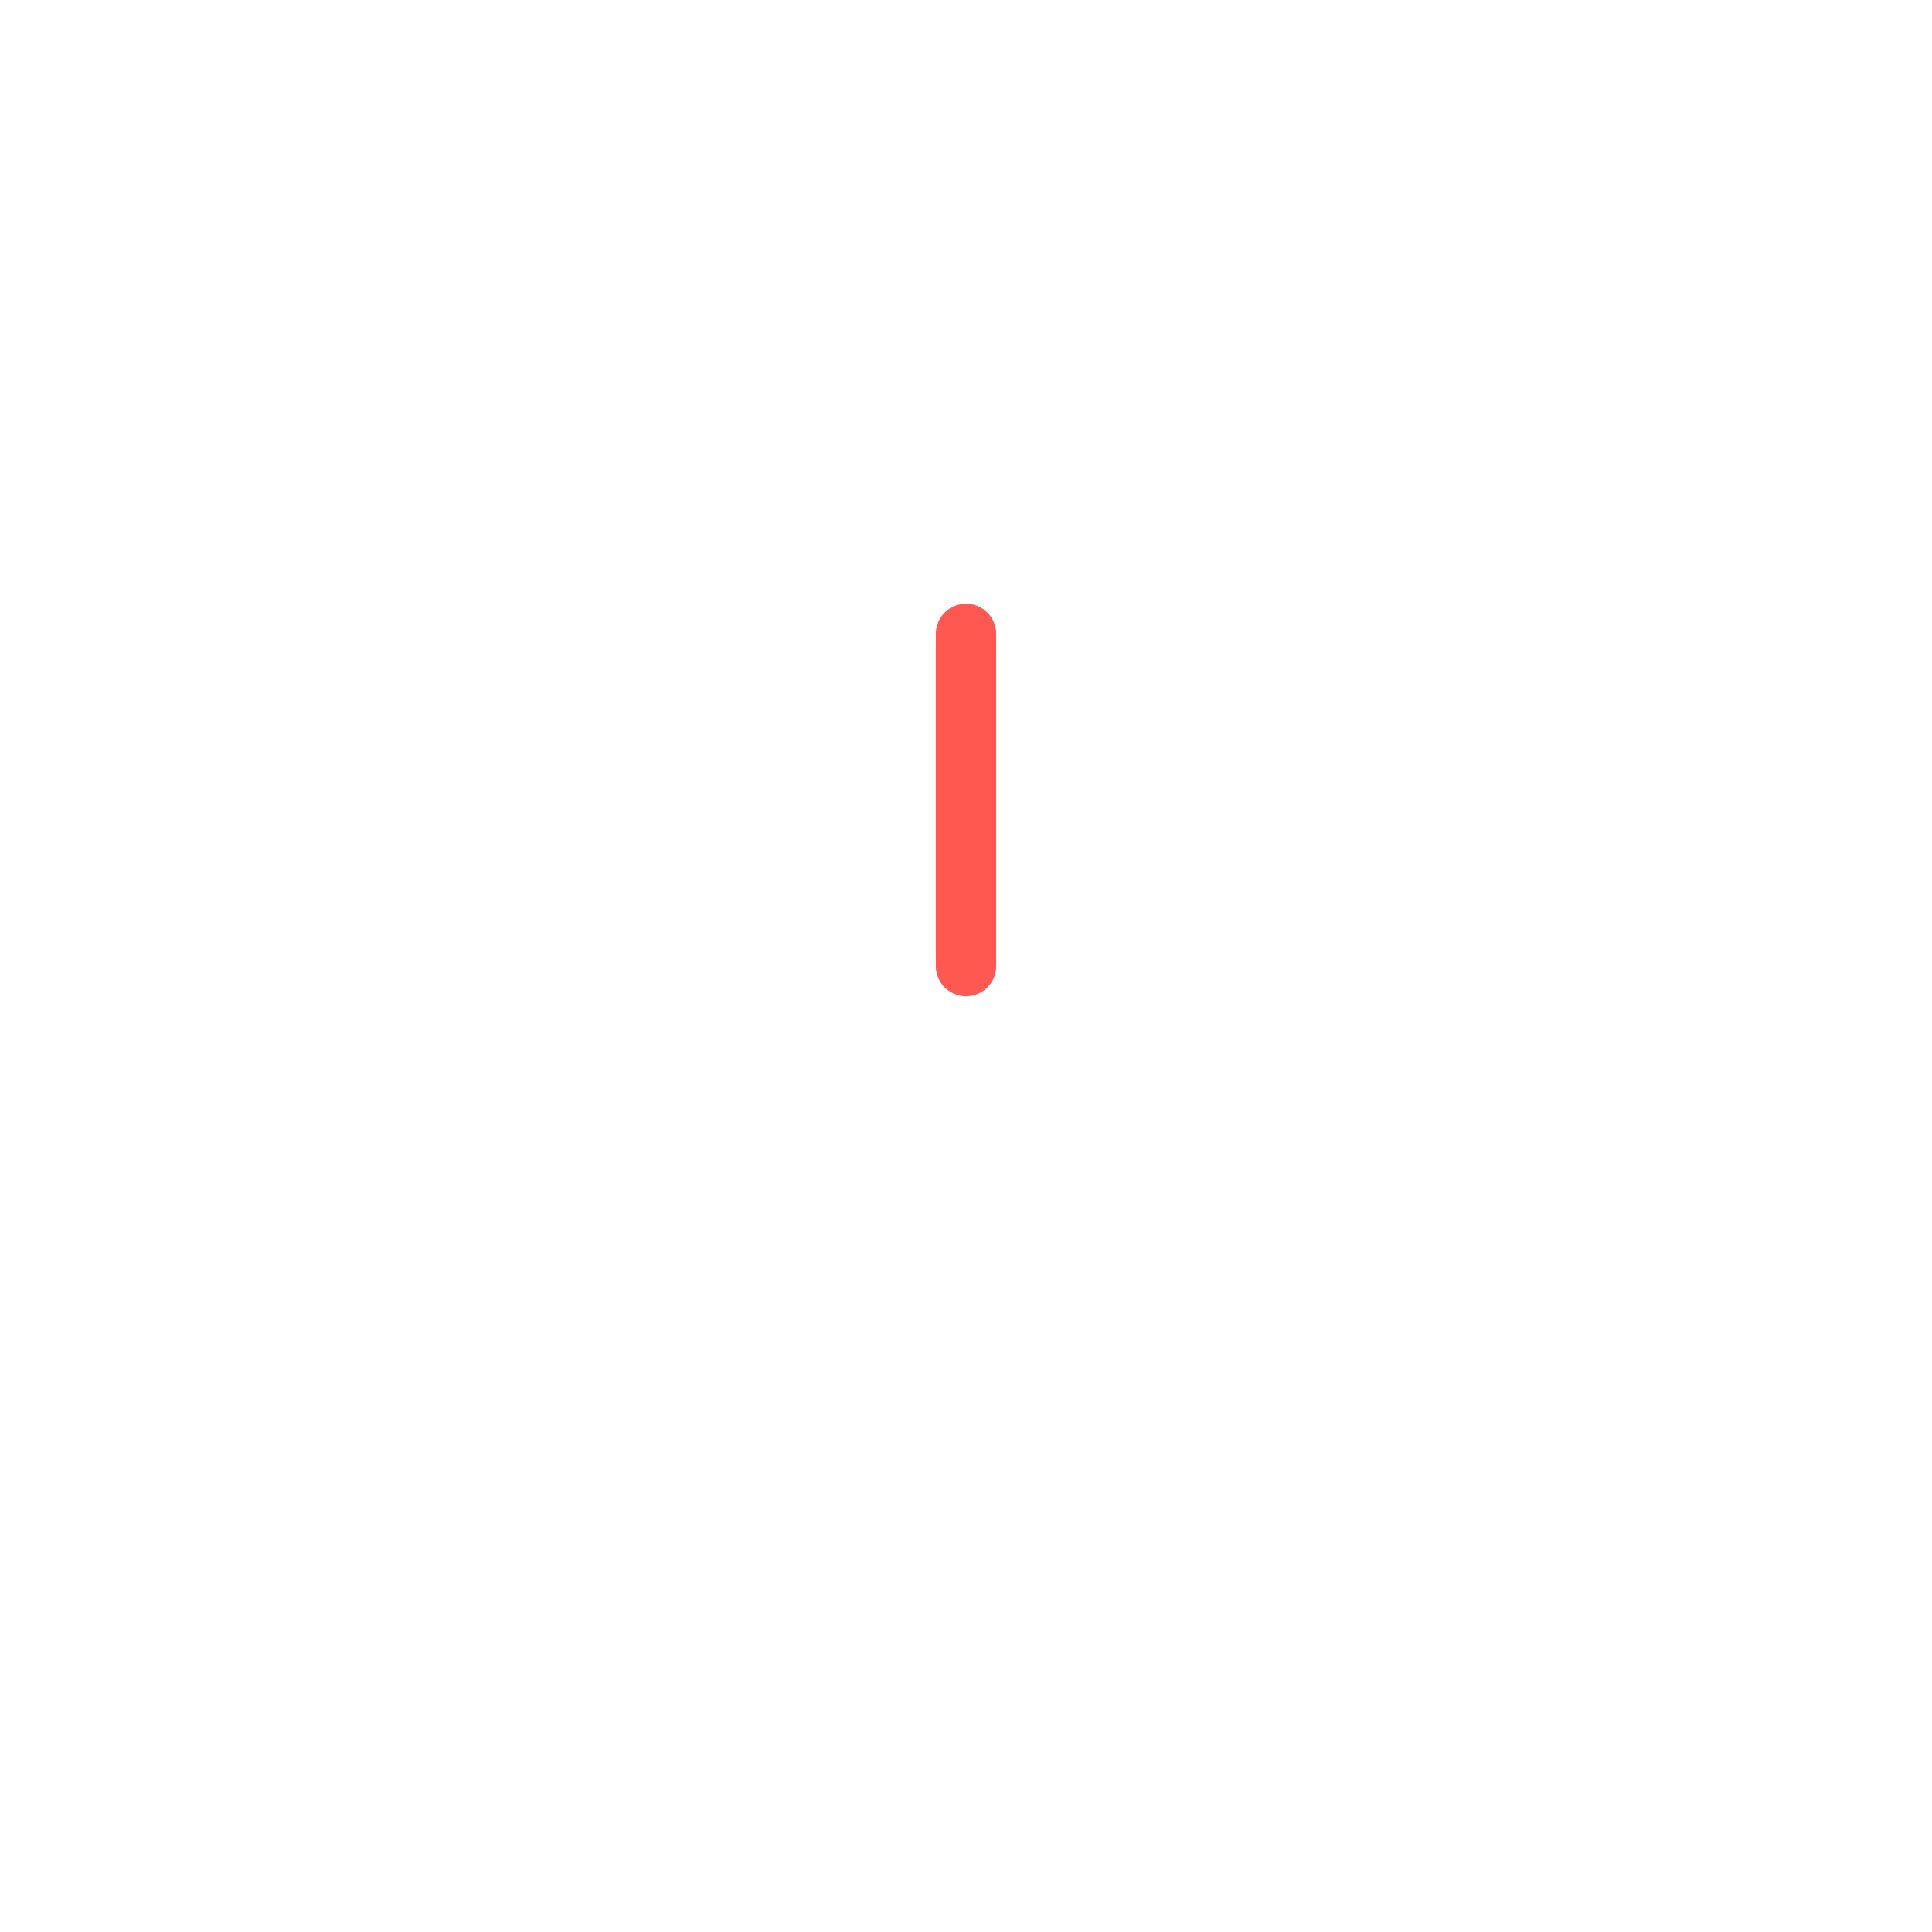
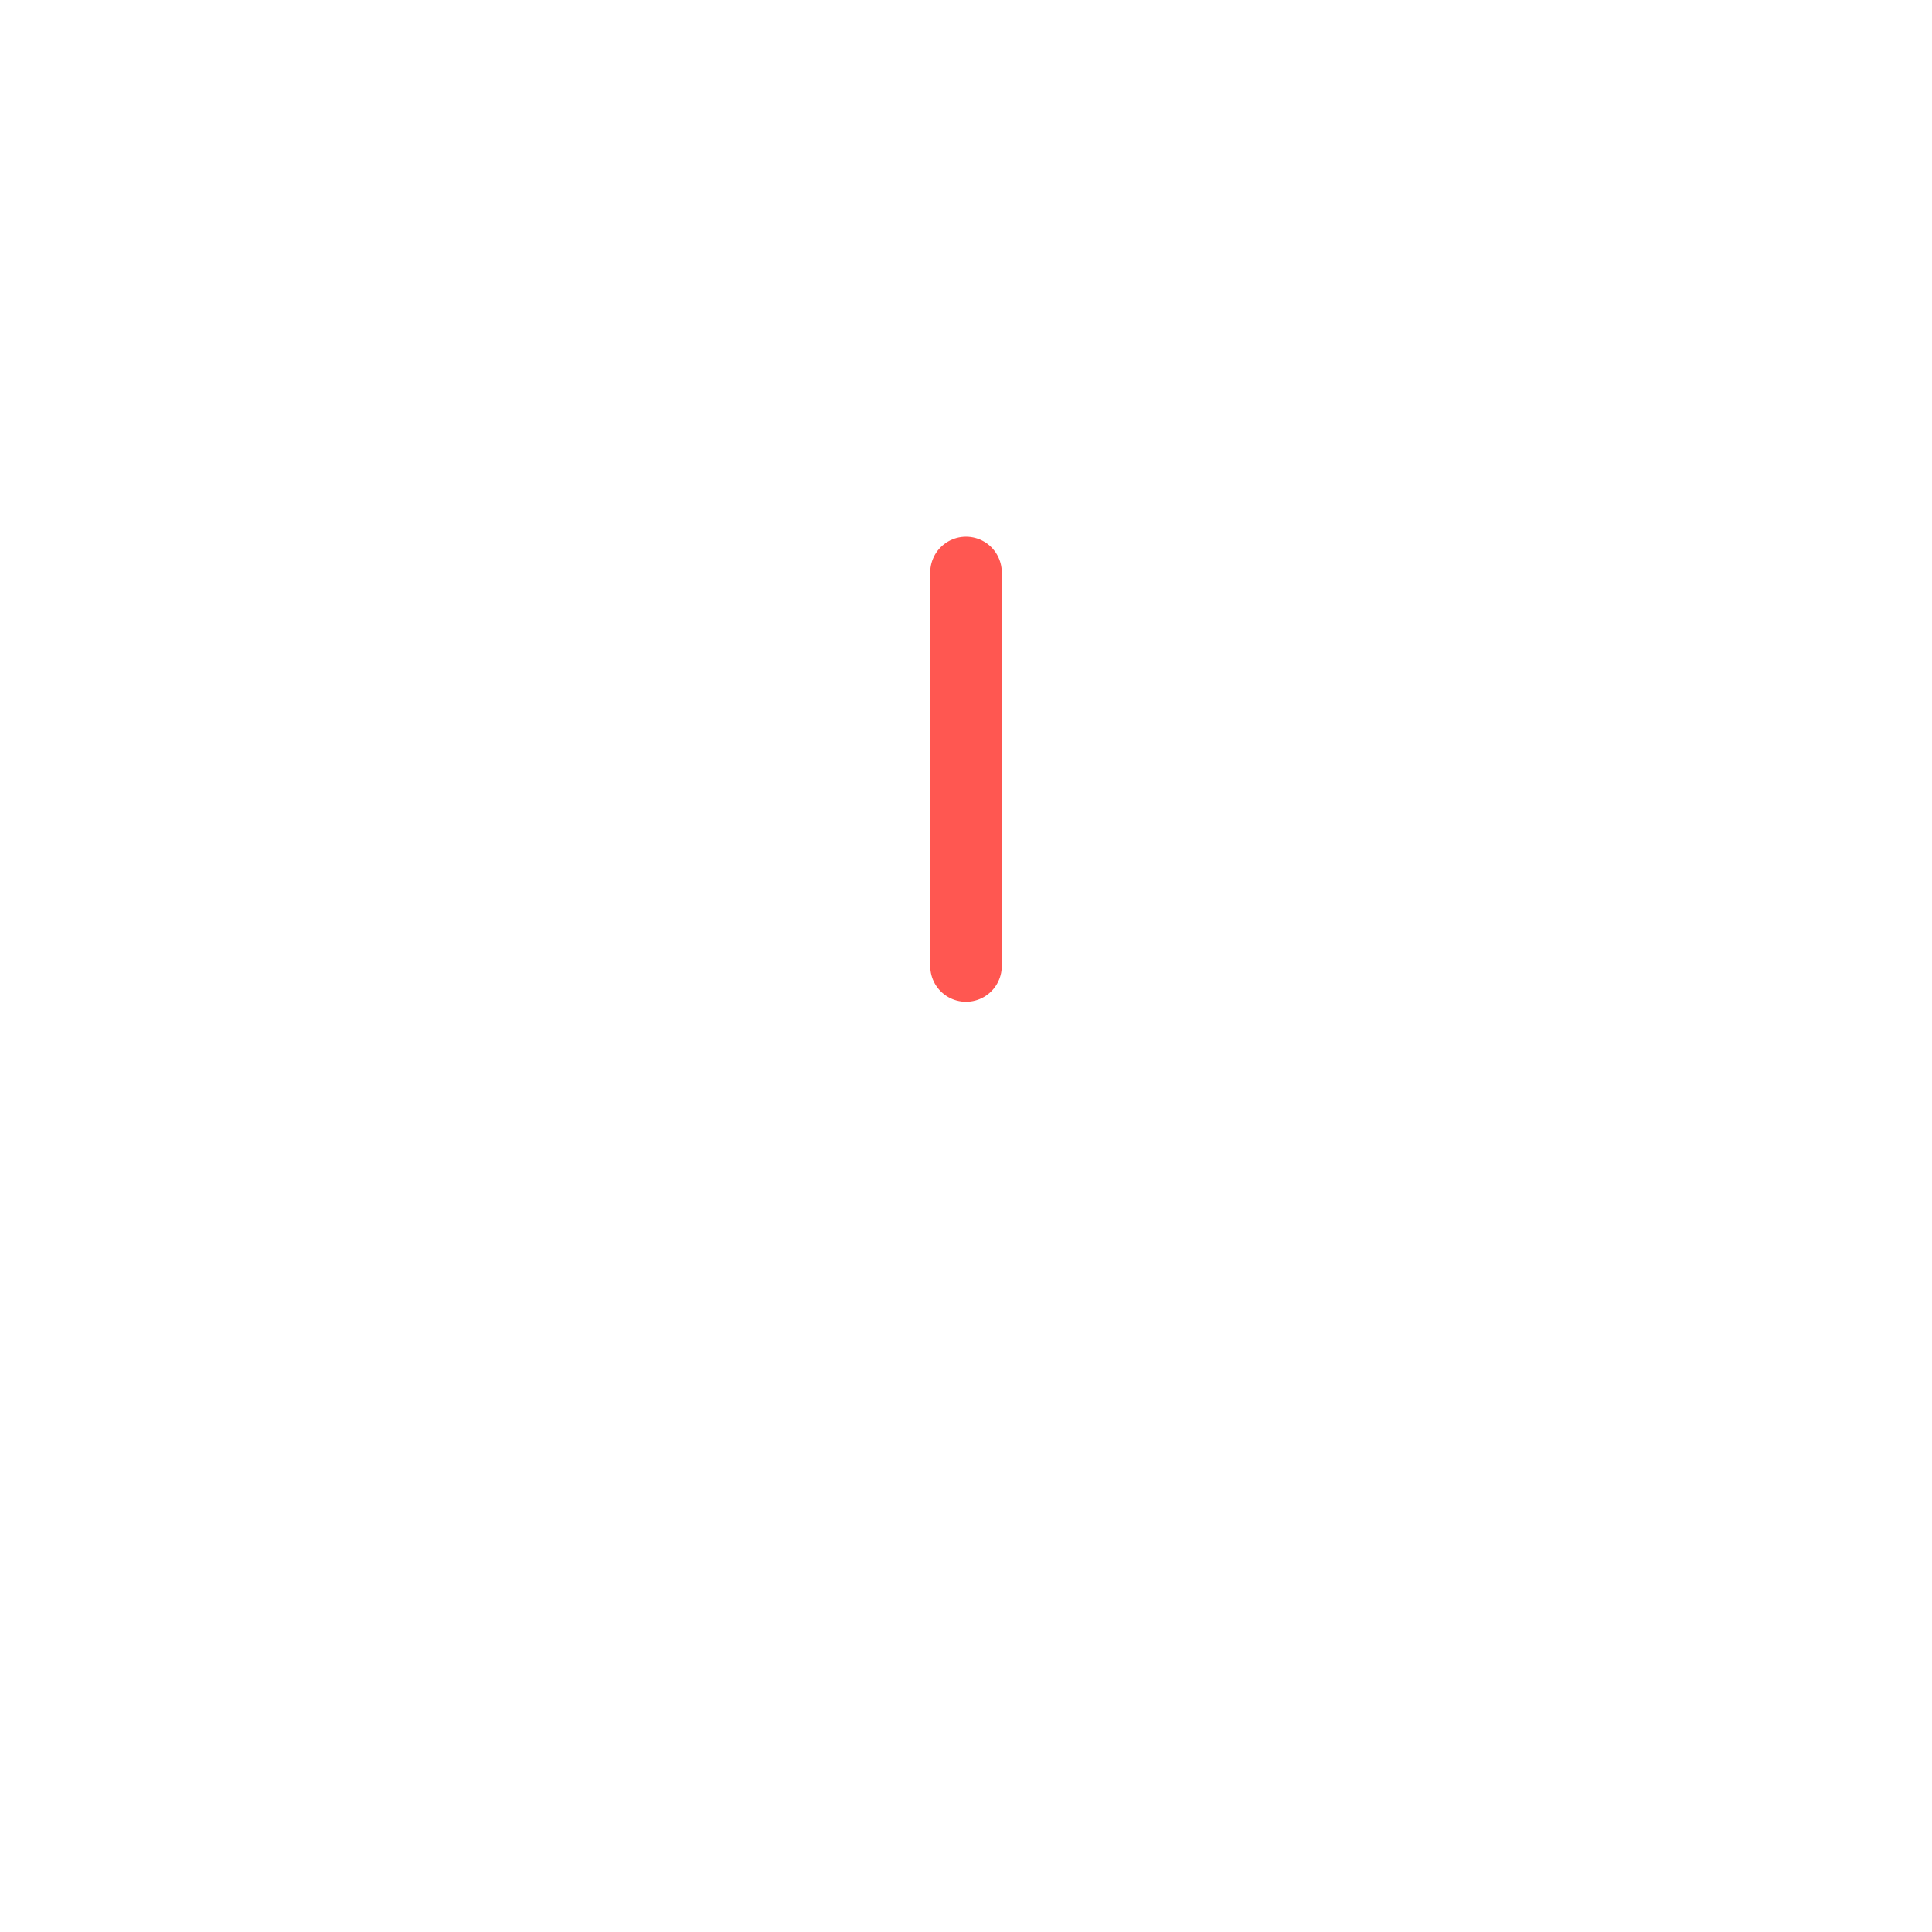
- <svg xmlns="http://www.w3.org/2000/svg" id="Layer_1" style="enable-background:new 0 0 128 128;" version="1.1" viewBox="0 0 128 128" xml:space="preserve">
+ <svg xmlns="http://www.w3.org/2000/svg" version="1.1" viewBox="10 10 108 108" xml:space="preserve">
  <style type="text/css">
		.st60 {
			fill: none;
			stroke: #FF5751;
			stroke-width: 4;
			stroke-linecap: round;
			stroke-linejoin: round;
			stroke-miterlimit: 10;
		}
	</style>
  <line class="st60" x1="64" x2="64" y1="42" y2="64" />
</svg>
